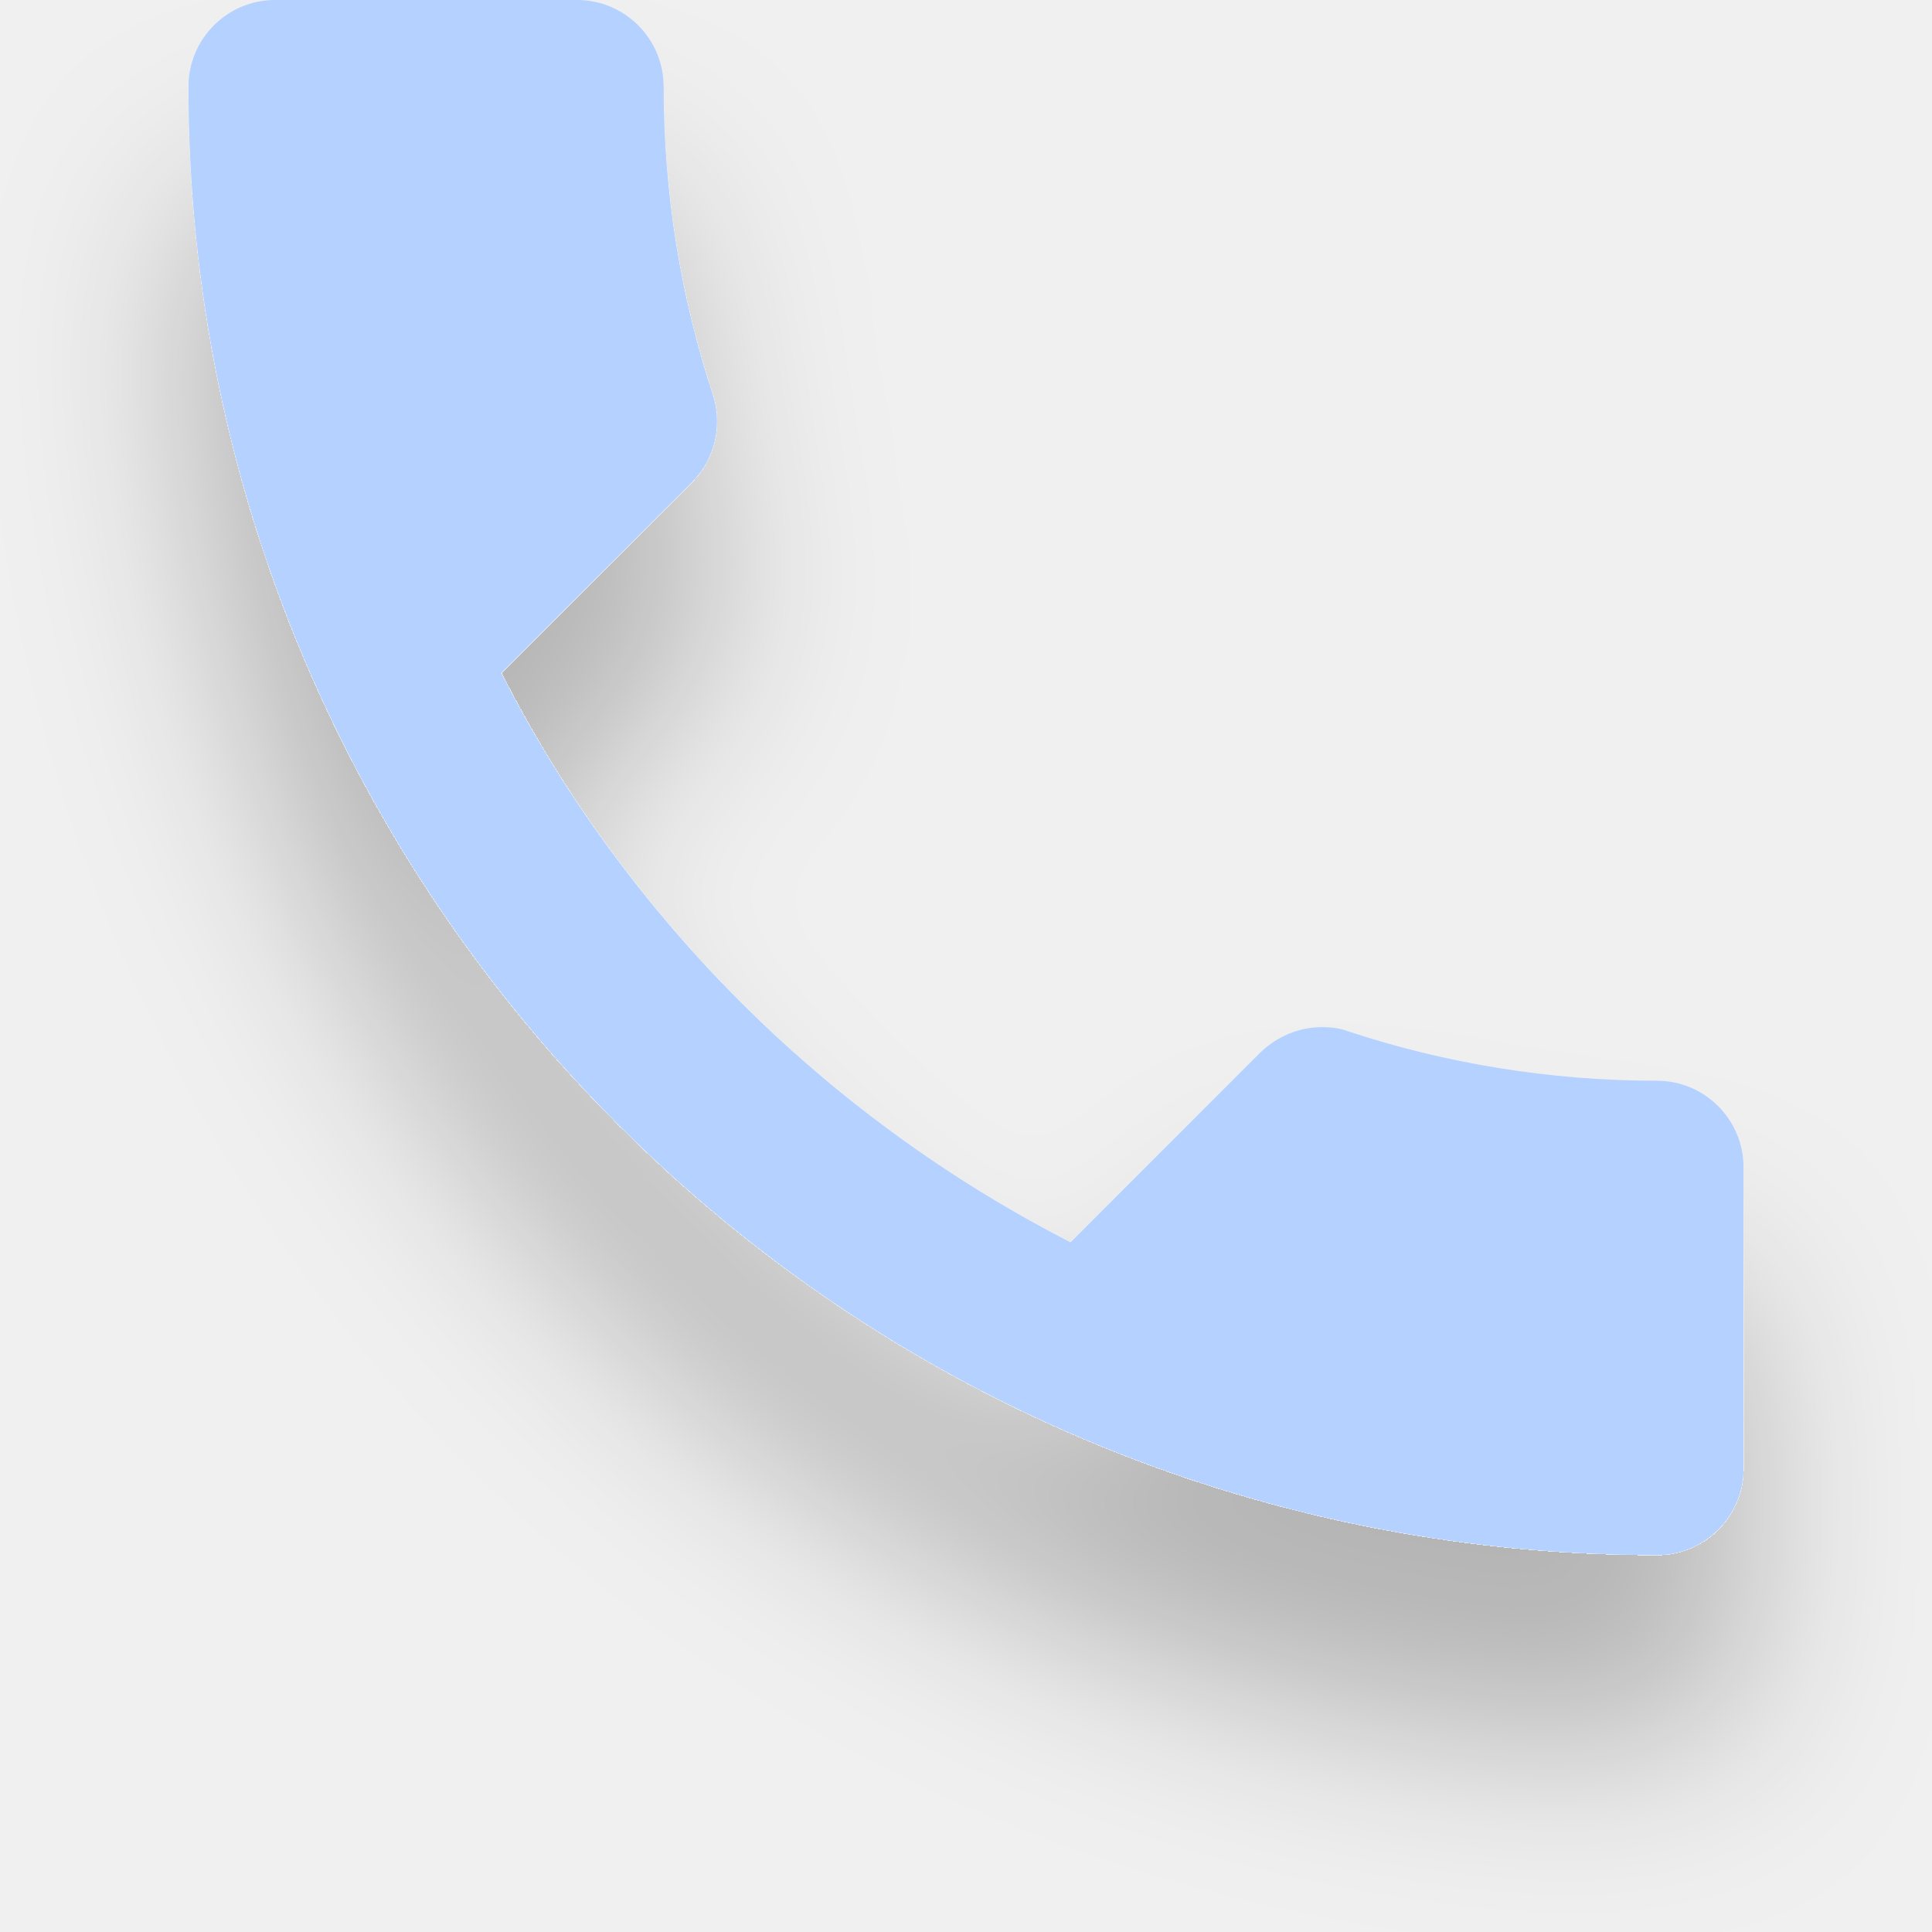
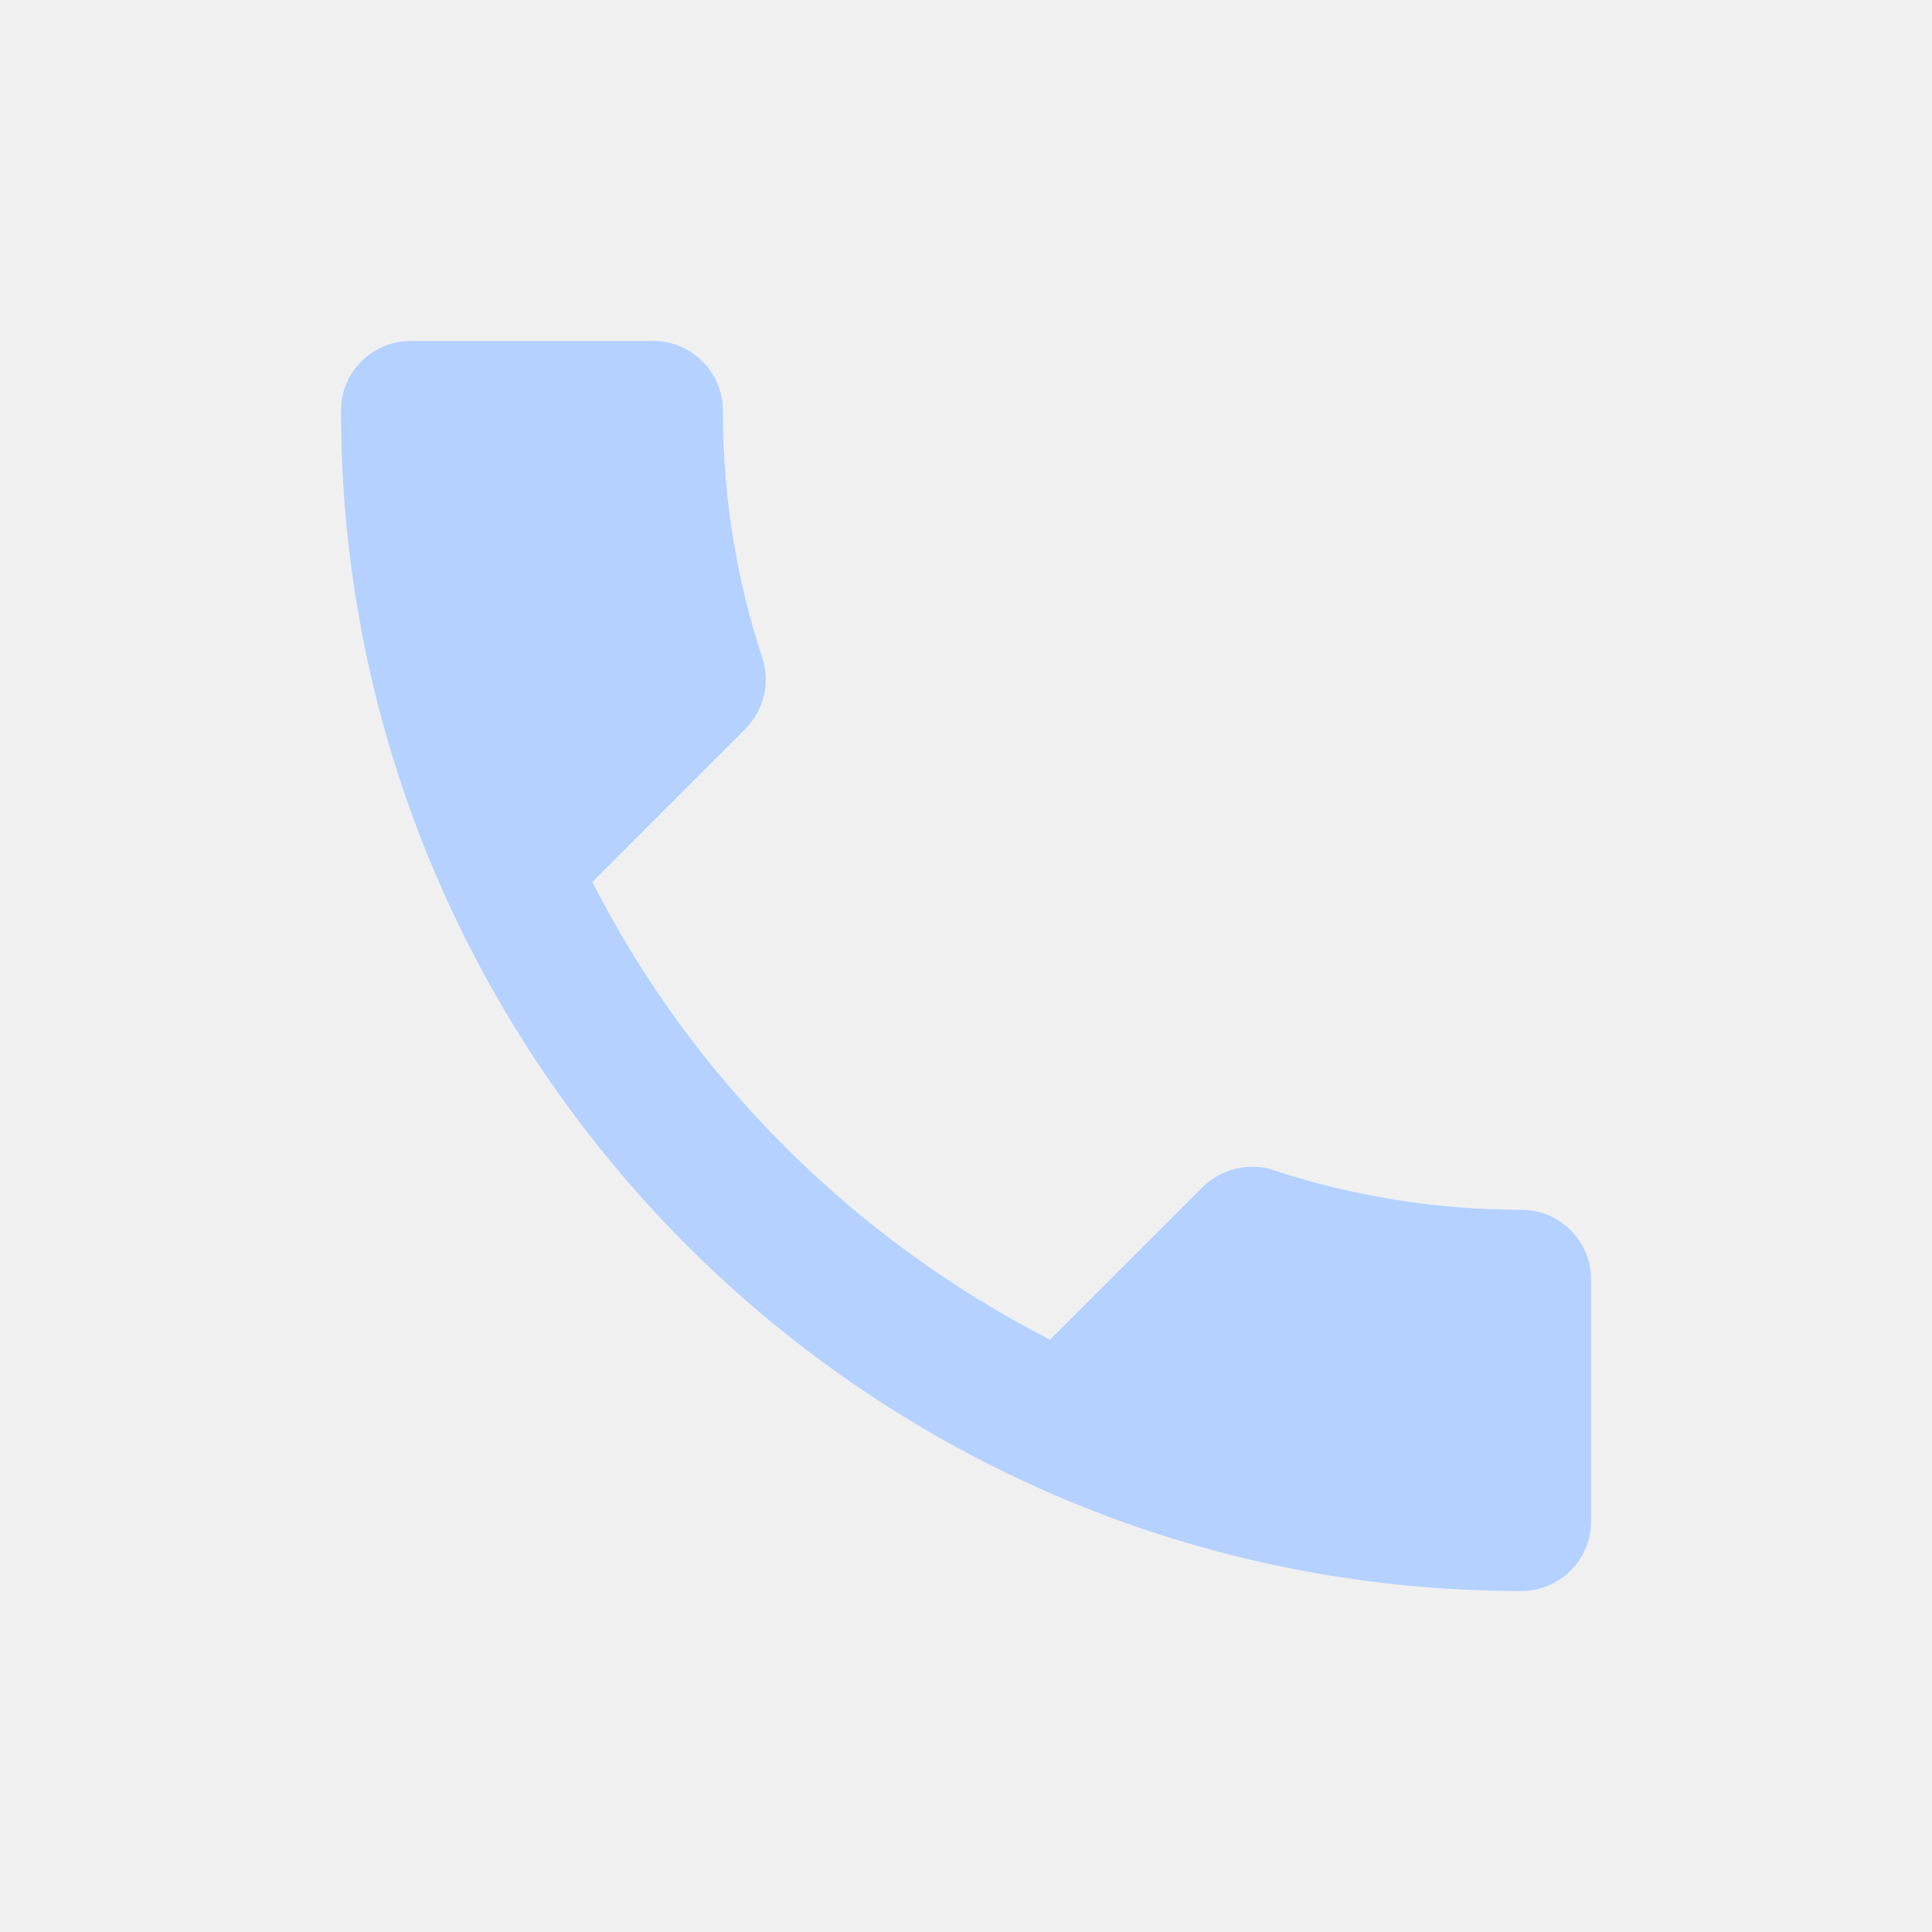
- <svg xmlns="http://www.w3.org/2000/svg" width="41" height="41" viewBox="0 0 41 41" fill="none">
-   <g filter="url(#filter0_d_179_2491)">
-     <path d="M12.25 0H5.833C4.825 0 4 0.825 4 1.833C4 19.048 17.952 33 35.167 33C36.175 33 37 32.175 37 31.167V24.768C37 23.76 36.175 22.935 35.167 22.935C32.893 22.935 30.675 22.568 28.622 21.89C28.438 21.817 28.237 21.798 28.053 21.798C27.577 21.798 27.118 21.982 26.752 22.33L22.718 26.363C17.53 23.705 13.277 19.47 10.637 14.282L14.67 10.248C15.183 9.735 15.33 9.02 15.128 8.378C14.45 6.325 14.083 4.125 14.083 1.833C14.083 0.825 13.258 0 12.25 0Z" fill="#B4D1FF" />
-   </g>
-   <defs>
-     <filter id="filter0_d_179_2491" x="0" y="0" width="41" height="41" filterUnits="userSpaceOnUse" color-interpolation-filters="sRGB">
-       <feFlood flood-opacity="0" result="BackgroundImageFix" />
-       <feColorMatrix in="SourceAlpha" type="matrix" values="0 0 0 0 0 0 0 0 0 0 0 0 0 0 0 0 0 0 127 0" result="hardAlpha" />
-       <feOffset dy="4" />
-       <feGaussianBlur stdDeviation="2" />
-       <feComposite in2="hardAlpha" operator="out" />
-       <feColorMatrix type="matrix" values="0 0 0 0 0 0 0 0 0 0 0 0 0 0 0 0 0 0 0.25 0" />
-       <feBlend mode="normal" in2="BackgroundImageFix" result="effect1_dropShadow_179_2491" />
-       <feBlend mode="normal" in="SourceGraphic" in2="effect1_dropShadow_179_2491" result="shape" />
-     </filter>
-   </defs>
+ <svg xmlns="http://www.w3.org/2000/svg" width="51" height="51" viewBox="0 0 51 51" fill="none">
+   <path d="M17.25 9H10.833C9.825 9 9 9.825 9 10.833C9 28.048 22.952 42 40.167 42C41.175 42 42 41.175 42 40.167V33.768C42 32.76 41.175 31.935 40.167 31.935C37.893 31.935 35.675 31.568 33.622 30.89C33.438 30.817 33.237 30.798 33.053 30.798C32.577 30.798 32.118 30.982 31.752 31.33L27.718 35.363C22.53 32.705 18.277 28.47 15.637 23.282L19.67 19.248C20.183 18.735 20.33 18.02 20.128 17.378C19.45 15.325 19.083 13.125 19.083 10.833C19.083 9.825 18.258 9 17.25 9Z" fill="white" />
+   <path d="M17.25 9H10.833C9.825 9 9 9.825 9 10.833C9 28.048 22.952 42 40.167 42C41.175 42 42 41.175 42 40.167V33.768C42 32.76 41.175 31.935 40.167 31.935C37.893 31.935 35.675 31.568 33.622 30.89C33.438 30.817 33.237 30.798 33.053 30.798C32.577 30.798 32.118 30.982 31.752 31.33L27.718 35.363C22.53 32.705 18.277 28.47 15.637 23.282L19.67 19.248C20.183 18.735 20.33 18.02 20.128 17.378C19.45 15.325 19.083 13.125 19.083 10.833C19.083 9.825 18.258 9 17.25 9Z" fill="#B4D1FF" />
</svg>
